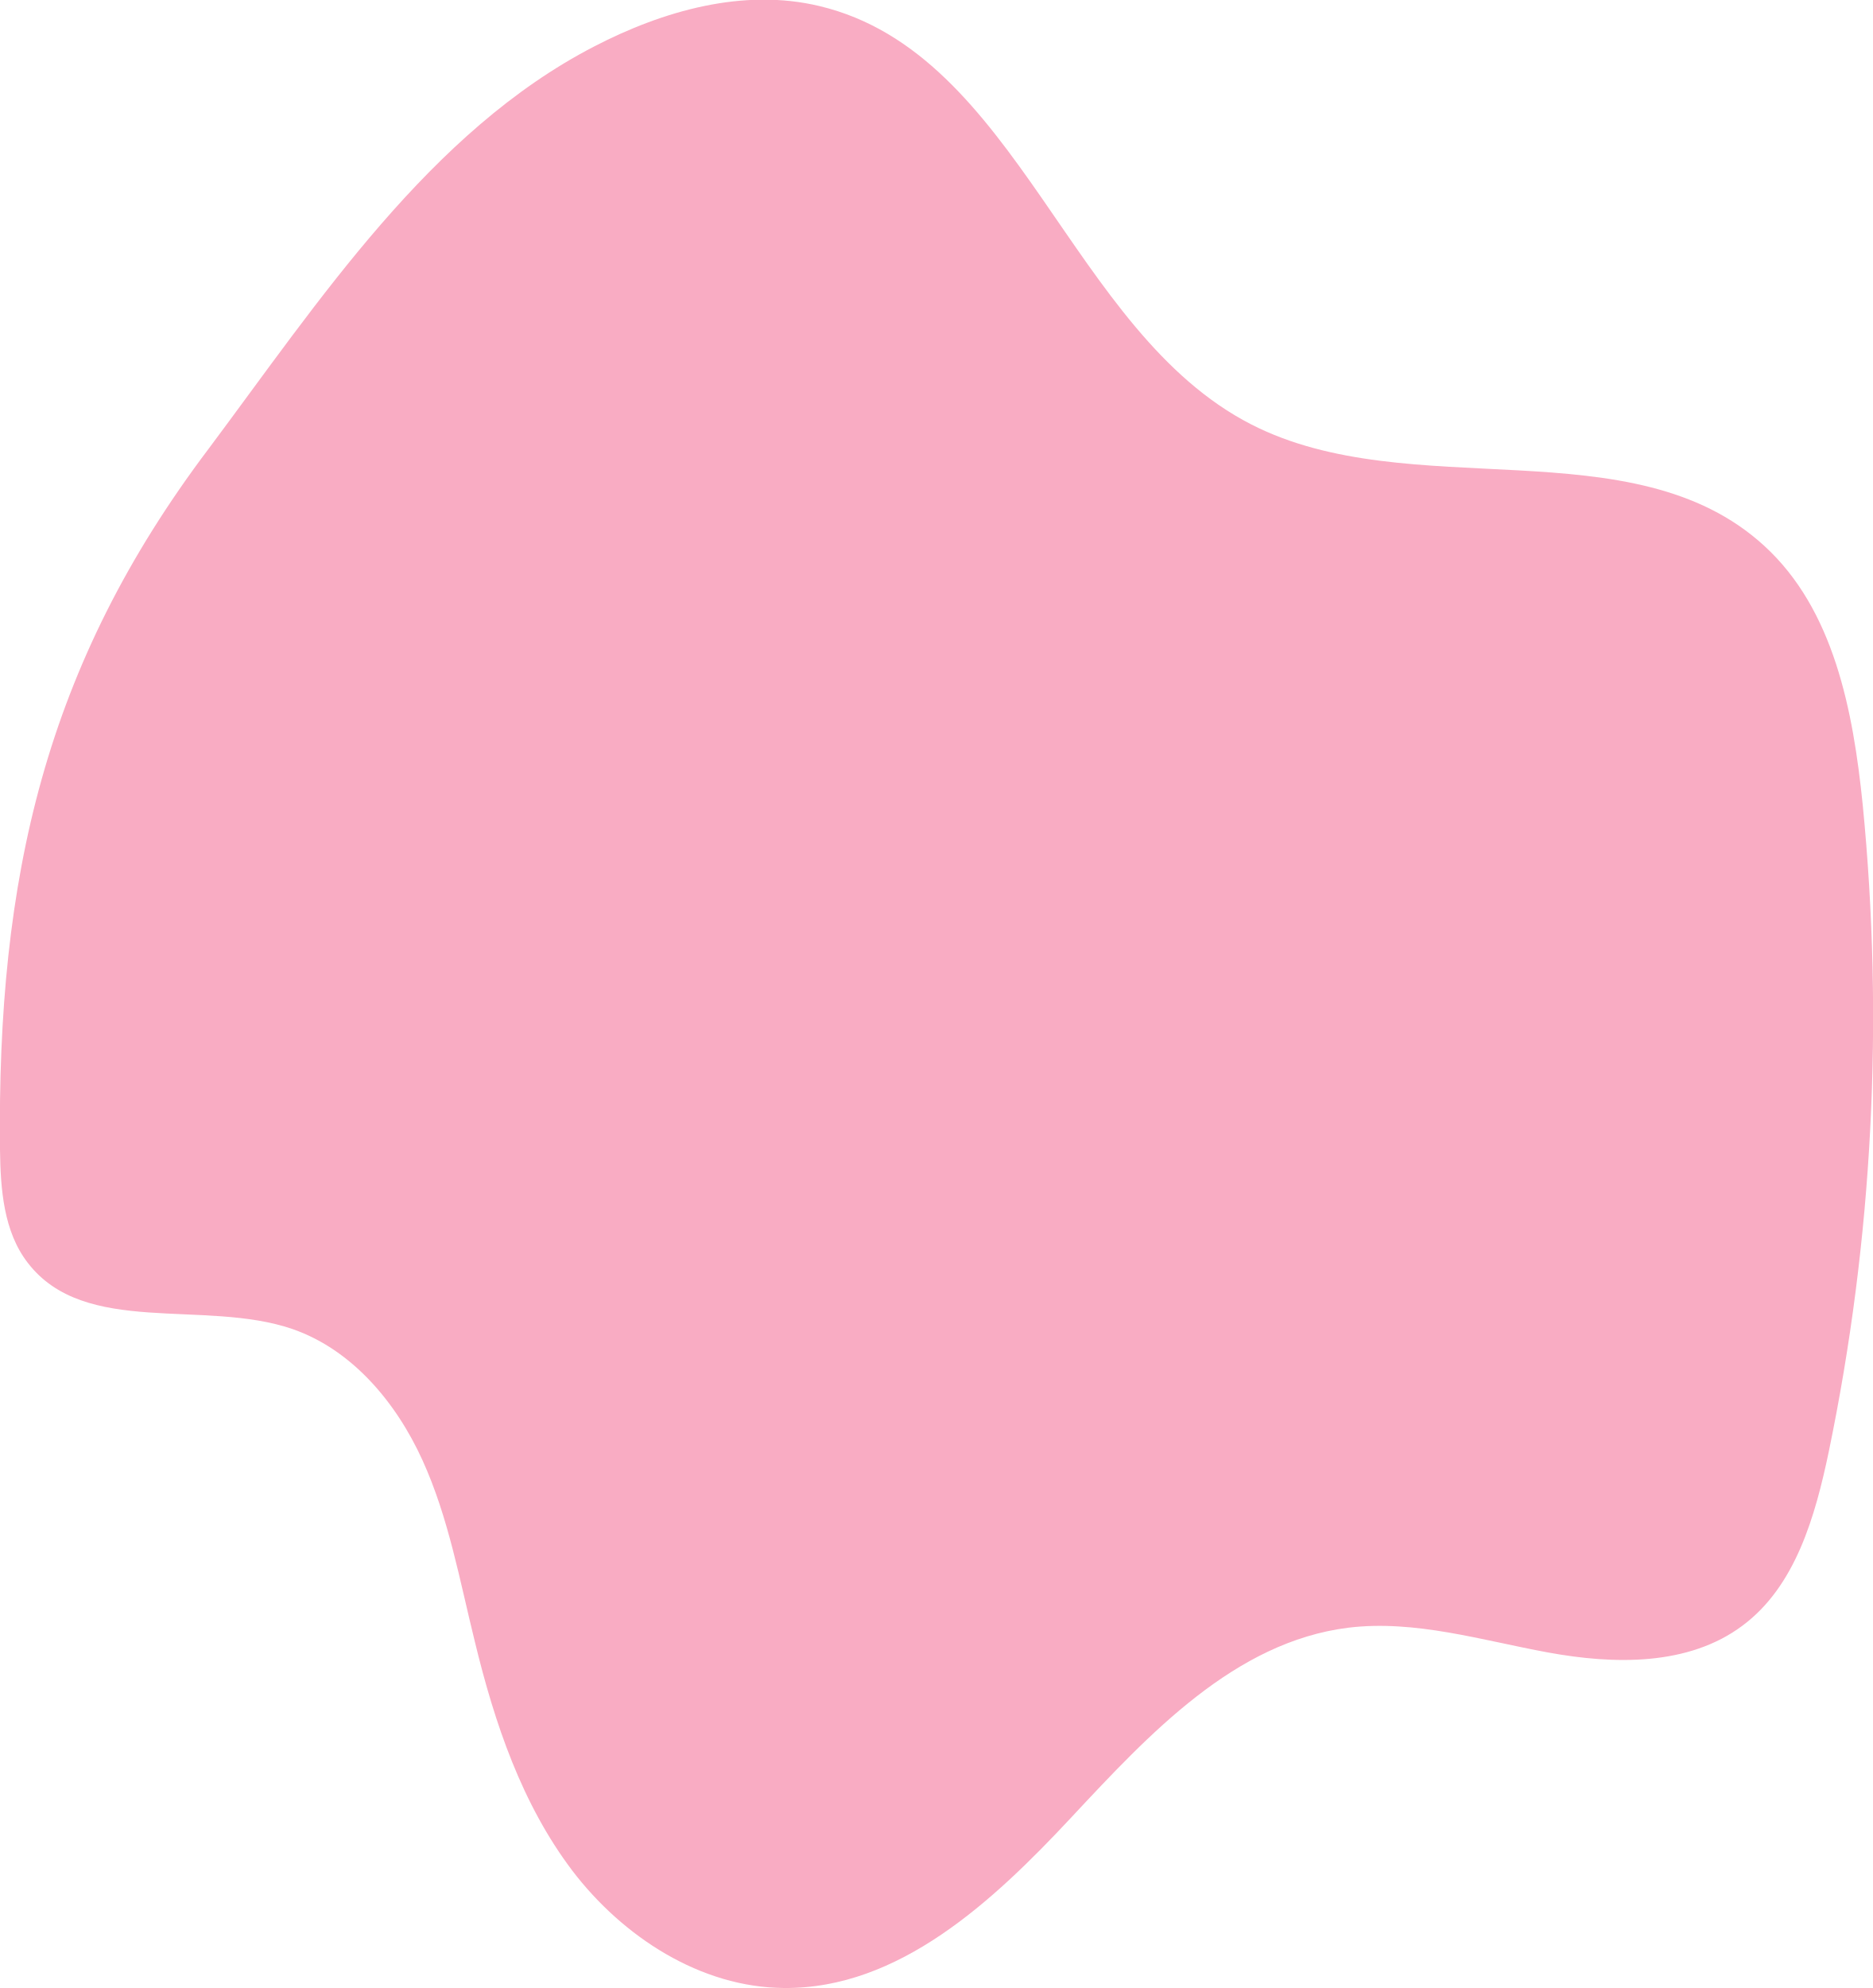
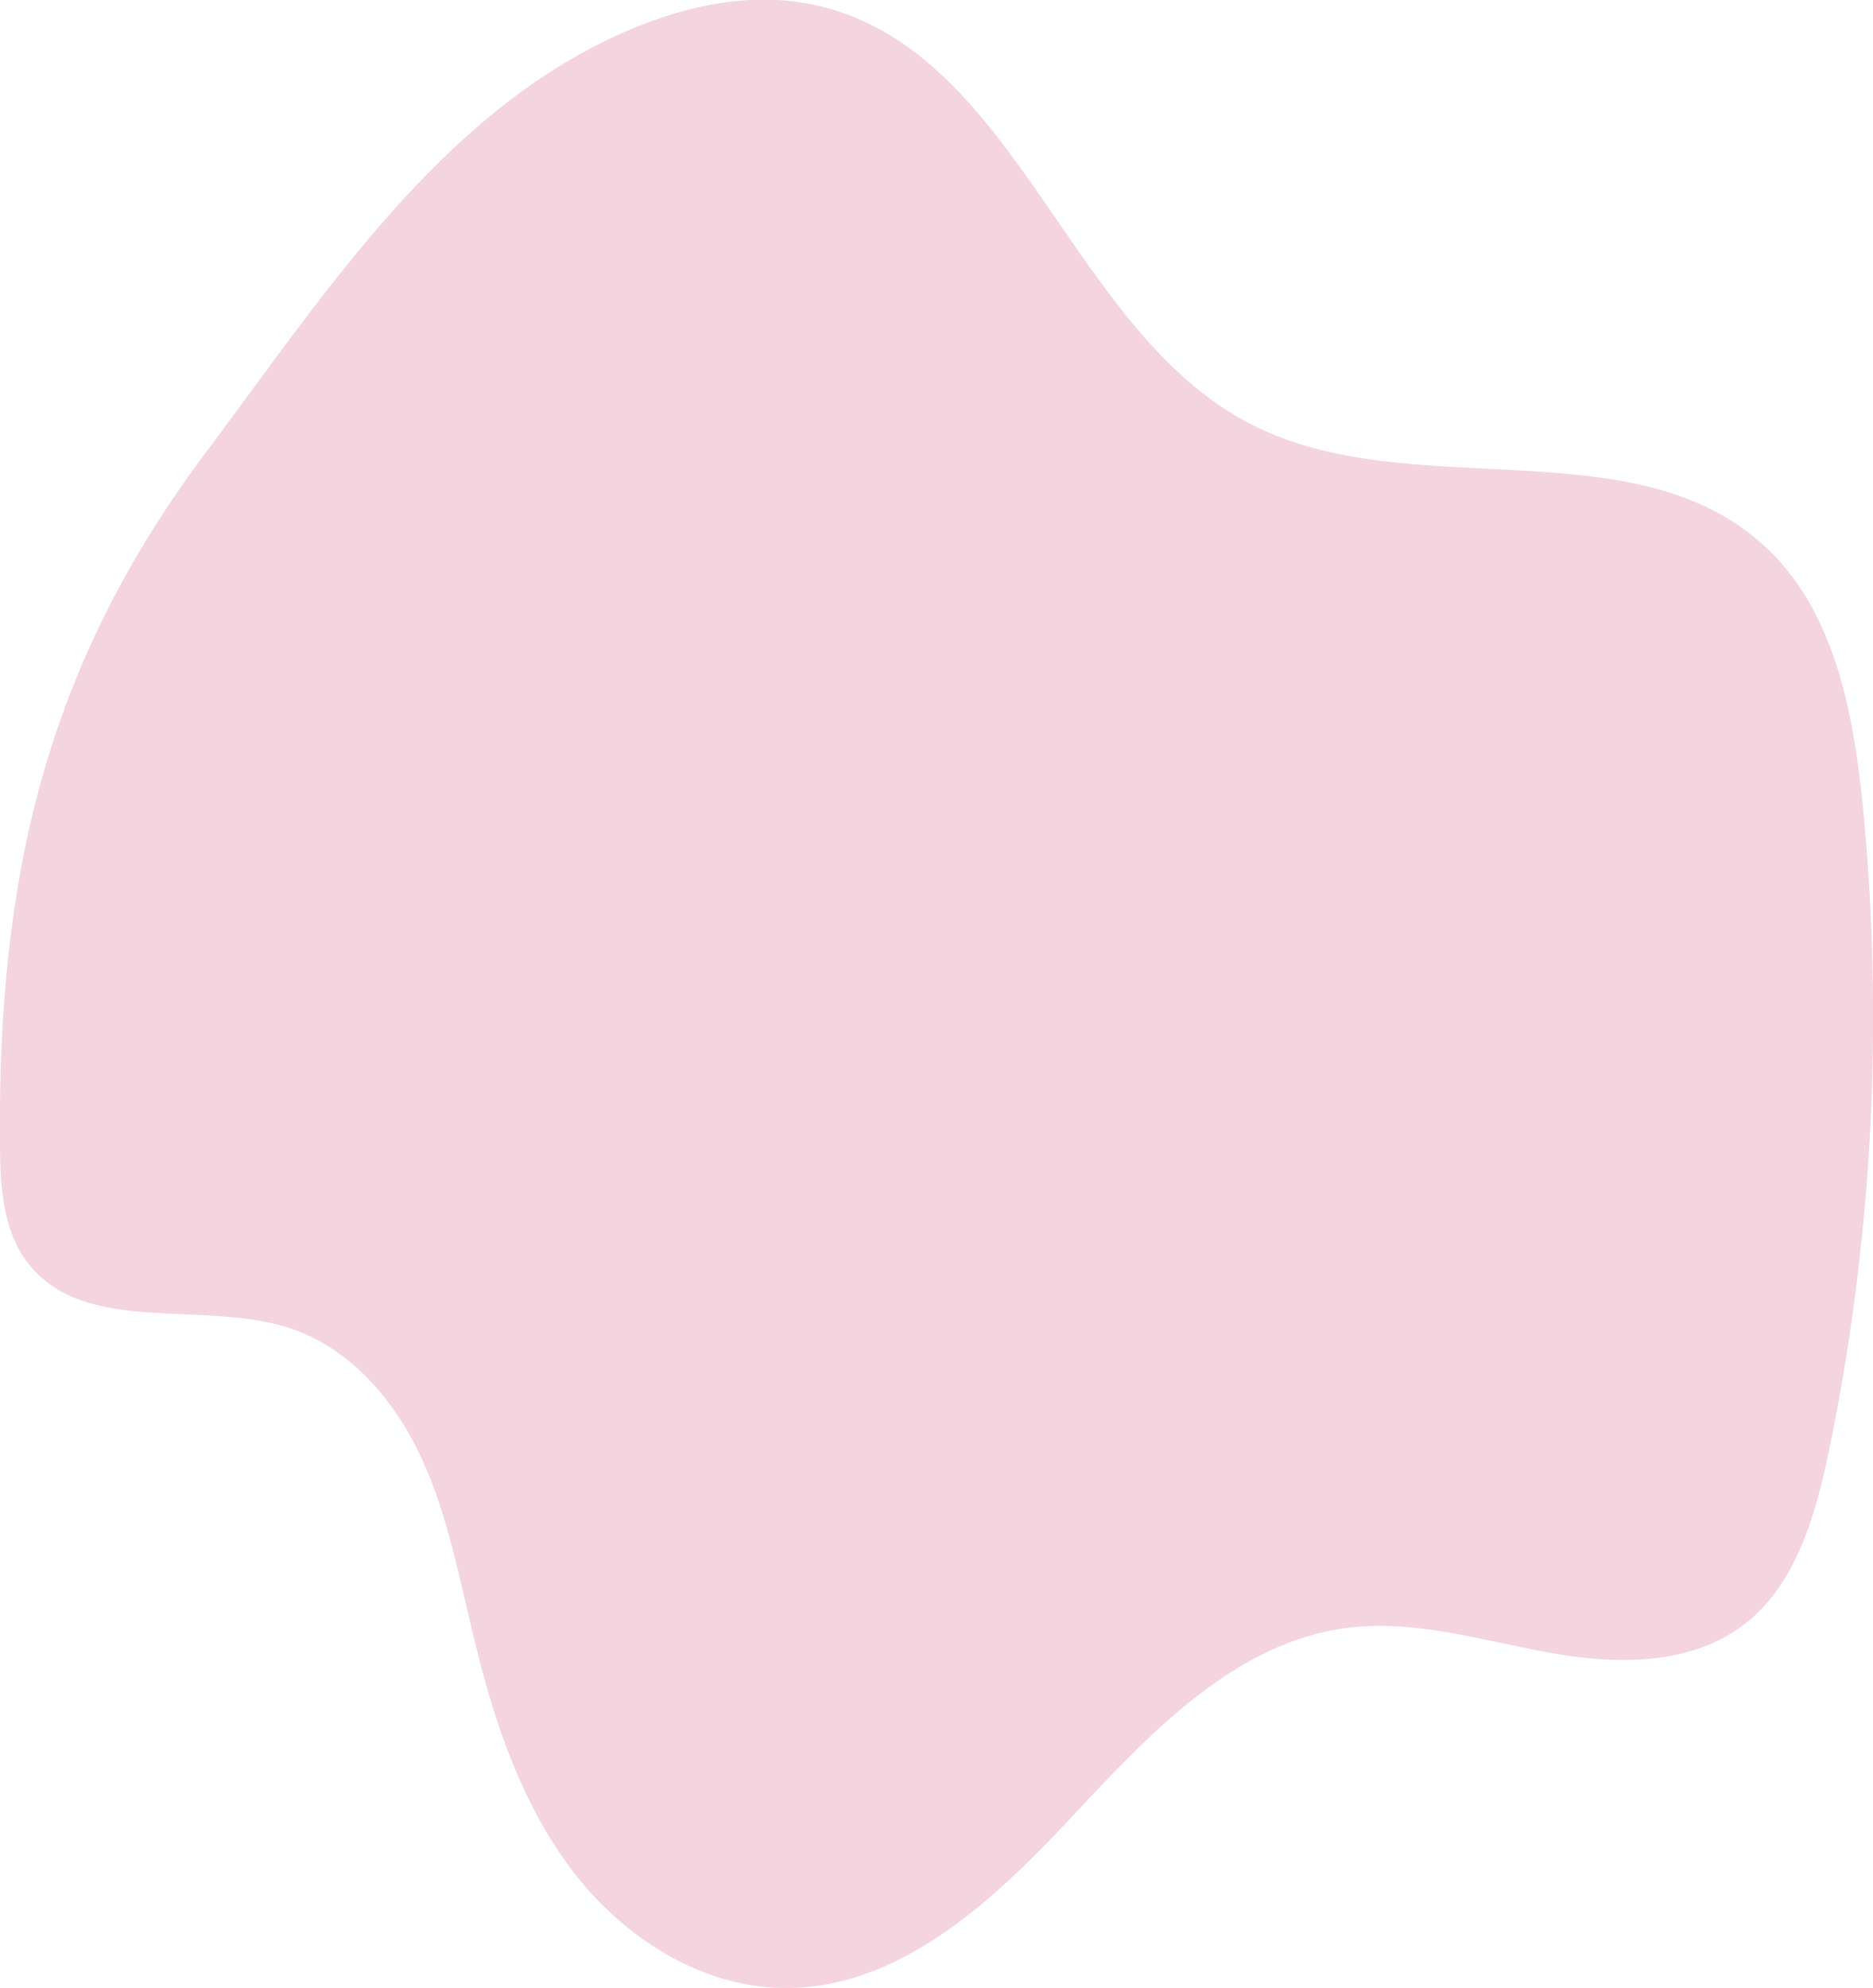
- <svg xmlns="http://www.w3.org/2000/svg" version="1.1" id="Layer_1" x="0px" y="0px" viewBox="0 0 370.7 393.4" style="enable-background:new 0 0 370.7 393.4;" xml:space="preserve">
+ <svg xmlns="http://www.w3.org/2000/svg" version="1.1" id="Layer_1" x="0px" y="0px" viewBox="-14 -26.4 370.7 393.4" style="enable-background:new -14 -26.4 370.7 393.4;" xml:space="preserve">
  <style type="text/css">
- 	.st0{fill:#F9ACC3;}
+ 	.st0{fill:#F4D4DE;}
</style>
  <g id="XMLID_16_">
-     <path id="XMLID_23_" class="st0" d="M41.3,88.8C8.9,131.7-0.6,173.8,0,227.5c0.1,7.8,0.7,16.2,5.5,22.4   c11.3,14.7,34.9,7.1,52.4,13.1c11.8,4.1,20.5,14.5,25.7,25.9c5.2,11.4,7.4,23.9,10.4,36c3.9,16.1,9.3,32.1,19.3,45.3   c10,13.1,25.4,23.1,41.9,23.2c22.7,0.2,41.3-17.1,56.8-33.7s32.4-34.8,54.9-37.6c13.2-1.6,26.4,2.5,39.5,4.9   c13.1,2.4,27.8,2.7,38.5-5.3c10.5-7.8,14.4-21.6,17.1-34.5c8.7-42,10.9-85.3,6.7-128c-1.9-18.6-5.7-38.6-19.5-51.2   c-26.1-23.9-70-7.9-101.5-24c-36-18.4-46.1-73.4-85.5-82.8c-15-3.6-30.9,0.9-44.6,8C85.1,26,63.2,59.5,41.3,88.8" />
+     <path id="XMLID_23_" class="st0" d="M27.3,62.4c-32.4,42.9-41.9,85-41.3,138.7c0.1,7.8,0.7,16.2,5.5,22.4   c11.3,14.7,34.9,7.1,52.4,13.1c11.8,4.1,20.5,14.5,25.7,25.9c5.2,11.4,7.4,23.9,10.4,36c3.9,16.1,9.3,32.1,19.3,45.3   c10,13.1,25.4,23.1,41.9,23.2c22.7,0.2,41.3-17.1,56.8-33.7s32.4-34.8,54.9-37.6c13.2-1.6,26.4,2.5,39.5,4.9s27.8,2.7,38.5-5.3   c10.5-7.8,14.4-21.6,17.1-34.5c8.7-42,10.9-85.3,6.7-128c-1.9-18.6-5.7-38.6-19.5-51.2c-26.1-23.9-70-7.9-101.5-24   c-36-18.4-46.1-73.4-85.5-82.8c-15-3.6-30.9,0.9-44.6,8C71.1-0.4,49.2,33.1,27.3,62.4" />
  </g>
</svg>
